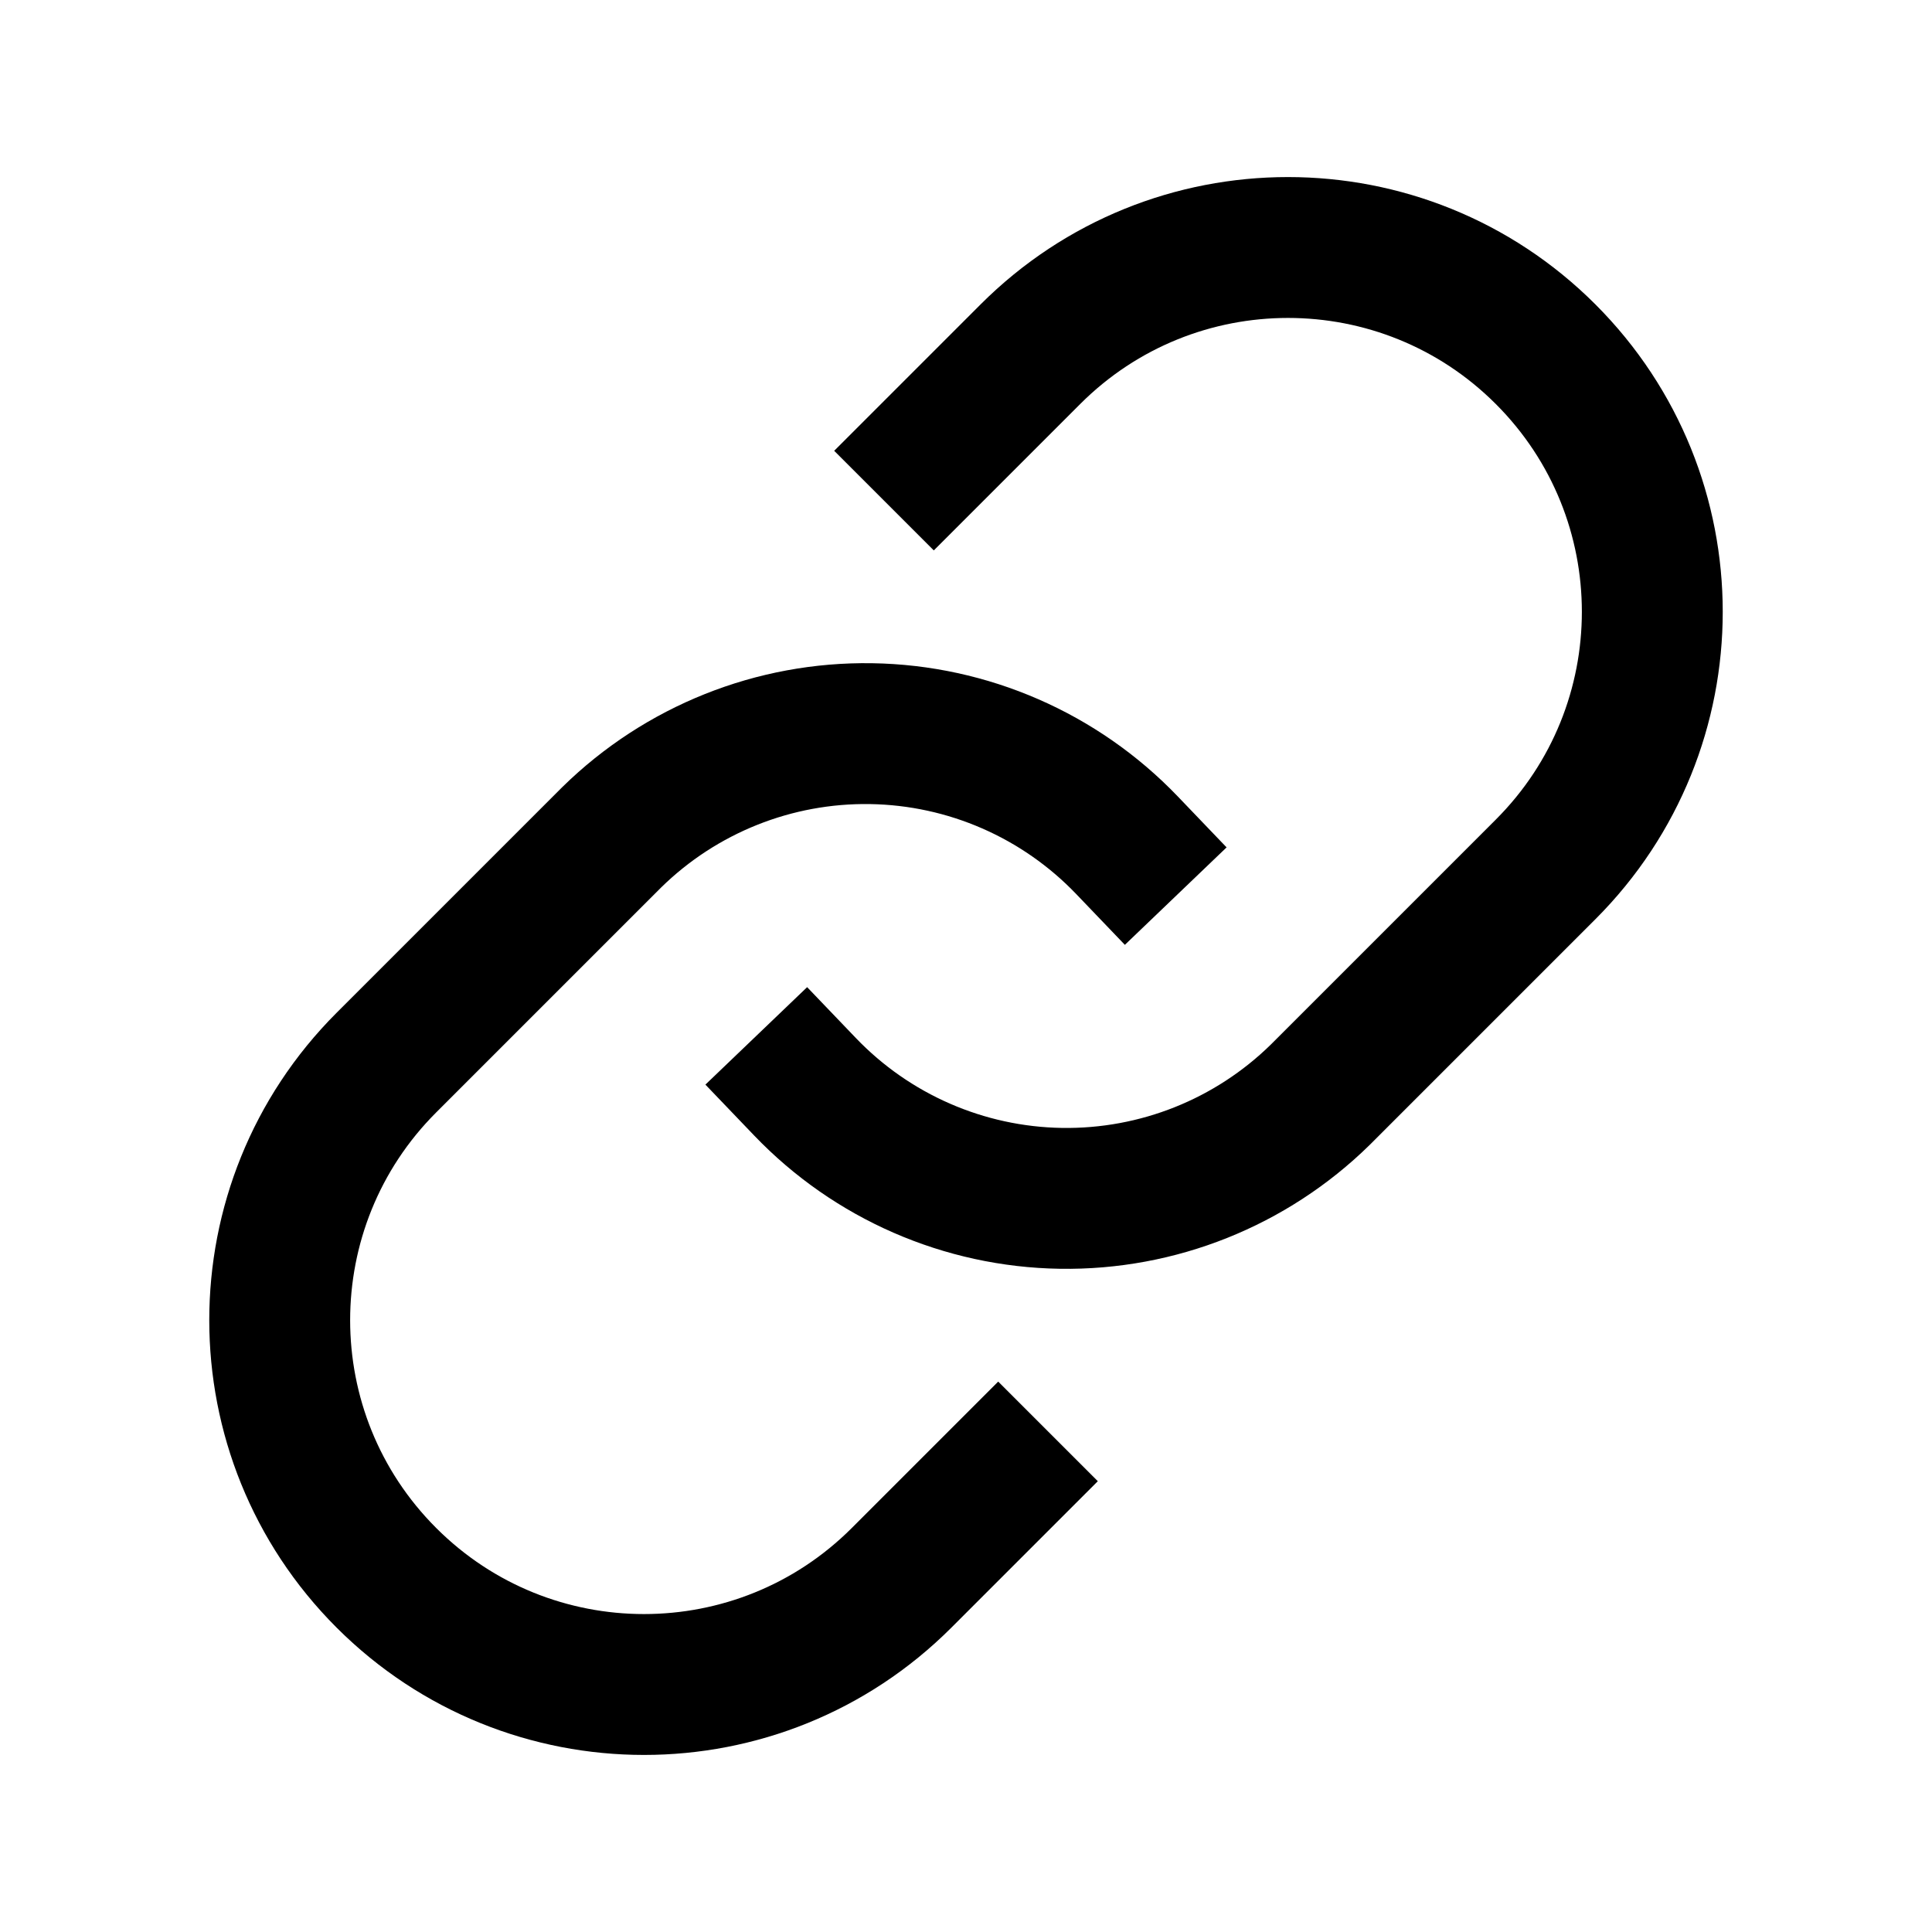
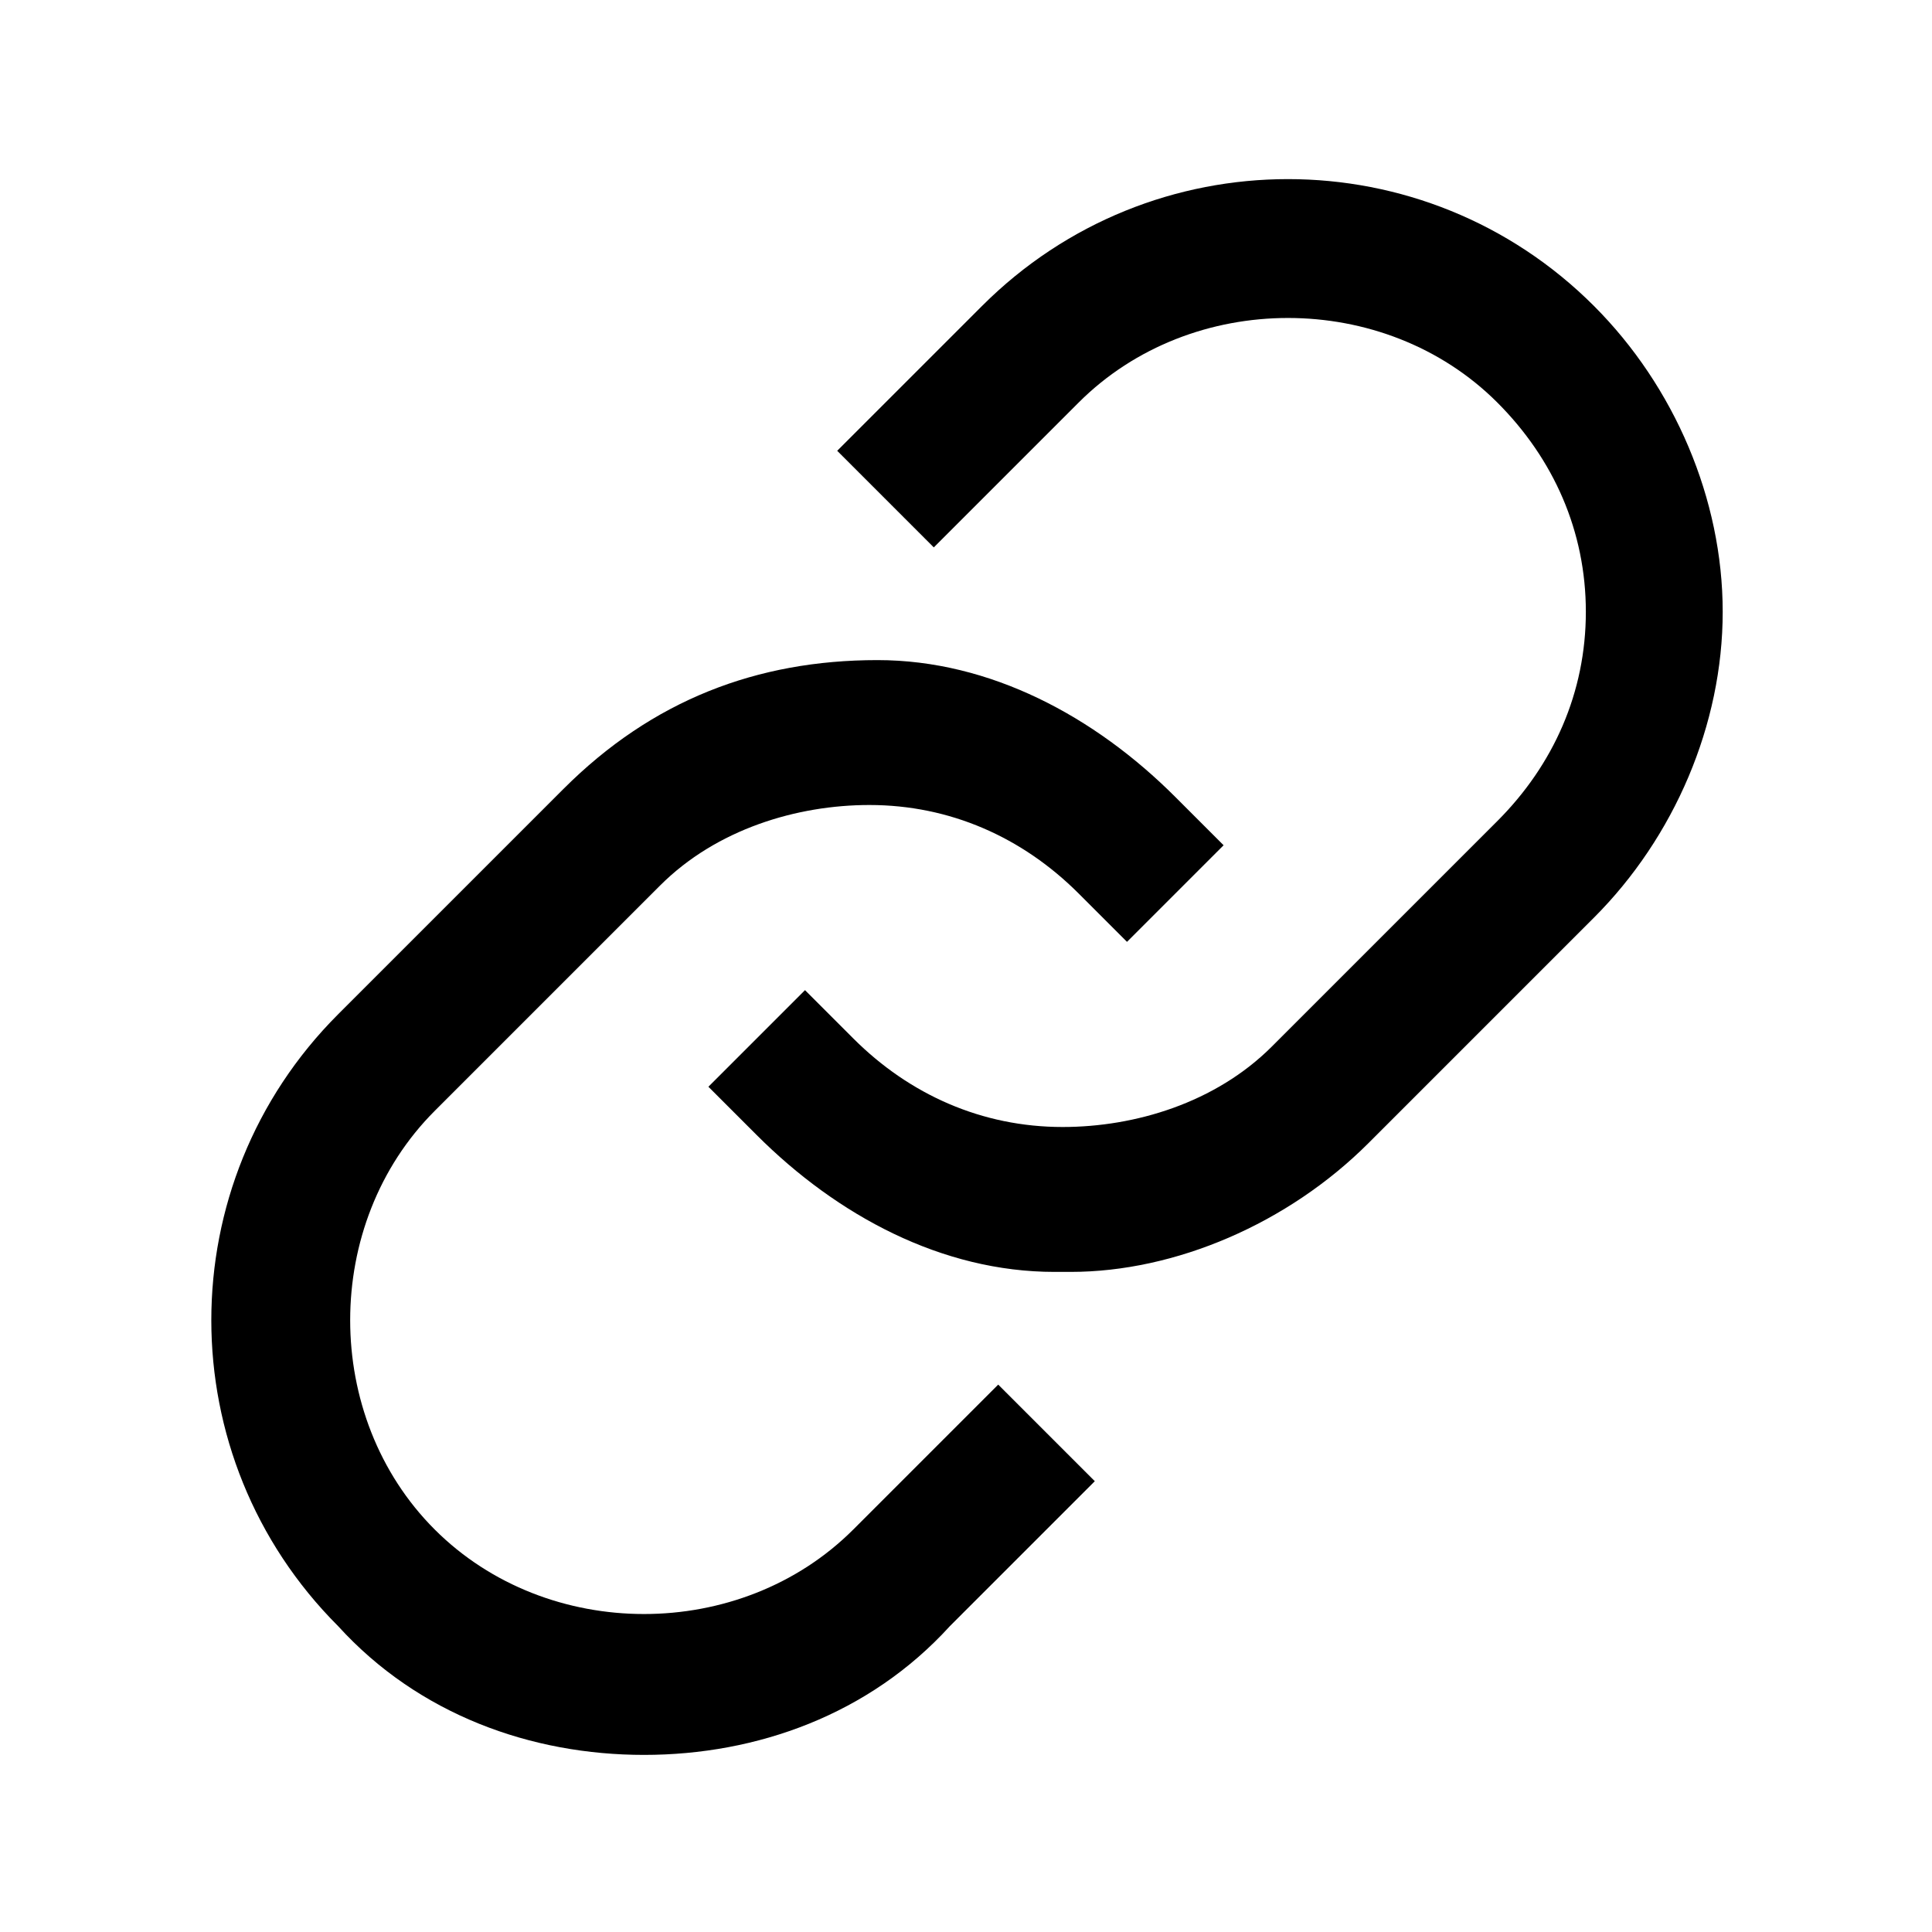
- <svg xmlns="http://www.w3.org/2000/svg" width="24" height="24" viewBox="0 0 24 24" fill="none" stroke="currentColor" stroke-width="1.75" stroke-linecap="square" stroke-linejoin="miter">
-   <path d="M10 13.5A4.5 4.5 0 0 0 16.4 13.6L19.2 10.8A4.5 4.5 0 0 0 12.8 4.4L11.6 5.6" />
-   <path d="M14 10.5A4.5 4.5 0 0 0 7.6 10.4L4.8 13.2A4.5 4.5 0 0 0 11.2 19.6L12.4 18.4" />
+ <svg xmlns="http://www.w3.org/2000/svg" width="24" height="24" viewBox="0 0 24 24" fill="currentColor">
+   <path d="M13.3,15.8s-.1,0-.2,0c-1.4,0-2.7-.7-3.7-1.7l-.6-.6,1.2-1.2.6.6c.7.7,1.6,1.1,2.6,1.1.9,0,1.9-.3,2.6-1l2.8-2.8c.7-.7,1.1-1.6,1.1-2.6s-.4-1.9-1.1-2.6c-1.4-1.4-3.8-1.4-5.2,0l-1.8,1.8-1.2-1.2,1.8-1.8c2.1-2.1,5.5-2.1,7.6,0,1,1,1.6,2.4,1.6,3.8s-.6,2.8-1.6,3.8l-2.8,2.8C16,15.2,14.6,15.8,13.3,15.8Z" />
+   <path d="M8,21.8c-1.4,0-2.8-.5-3.8-1.6-2.1-2.1-2.1-5.5,0-7.6l2.8-2.8c1.1-1.1,2.4-1.6,3.9-1.6,1.4,0,2.7.7,3.7,1.7l.6.6-1.2,1.2-.6-.6c-.7-.7-1.6-1.1-2.6-1.1-.9,0-1.9.3-2.6,1l-2.8,2.8c-1.4,1.4-1.4,3.8,0,5.2,1.4,1.4,3.8,1.4,5.2,0l1.8-1.8,1.2,1.2-1.8,1.8C10.8,21.3,9.4,21.8,8,21.8Z" />
</svg>
